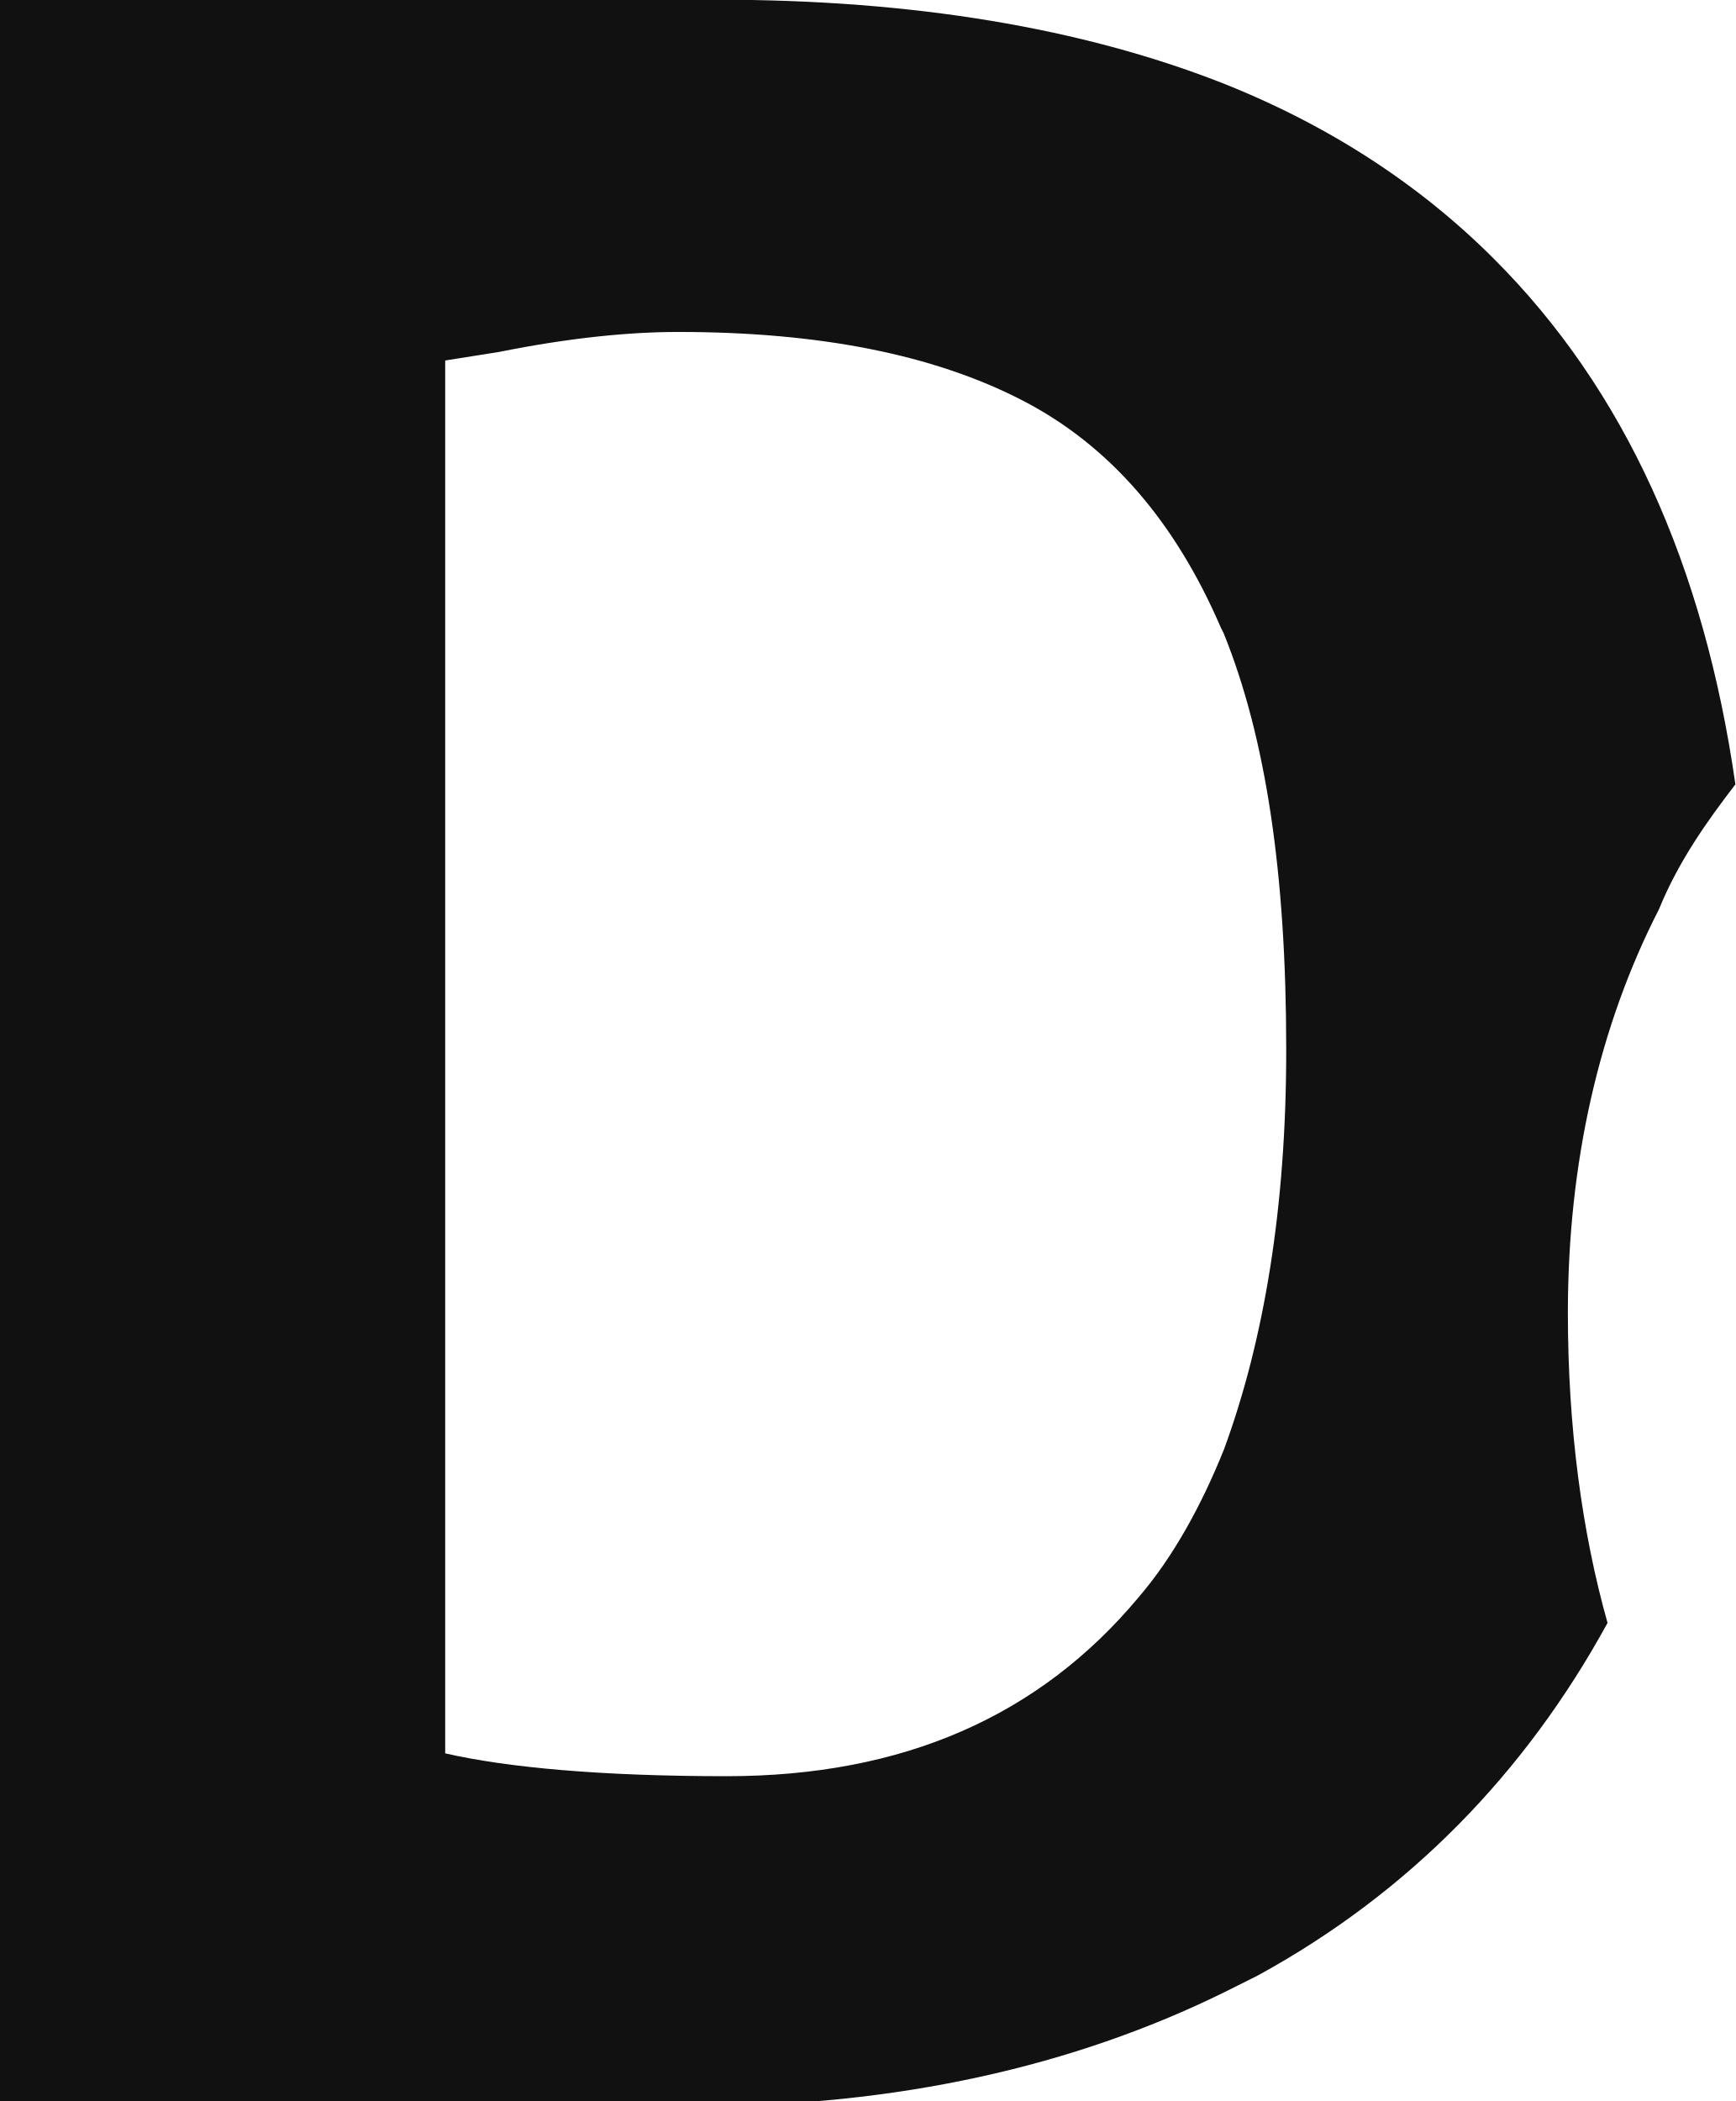
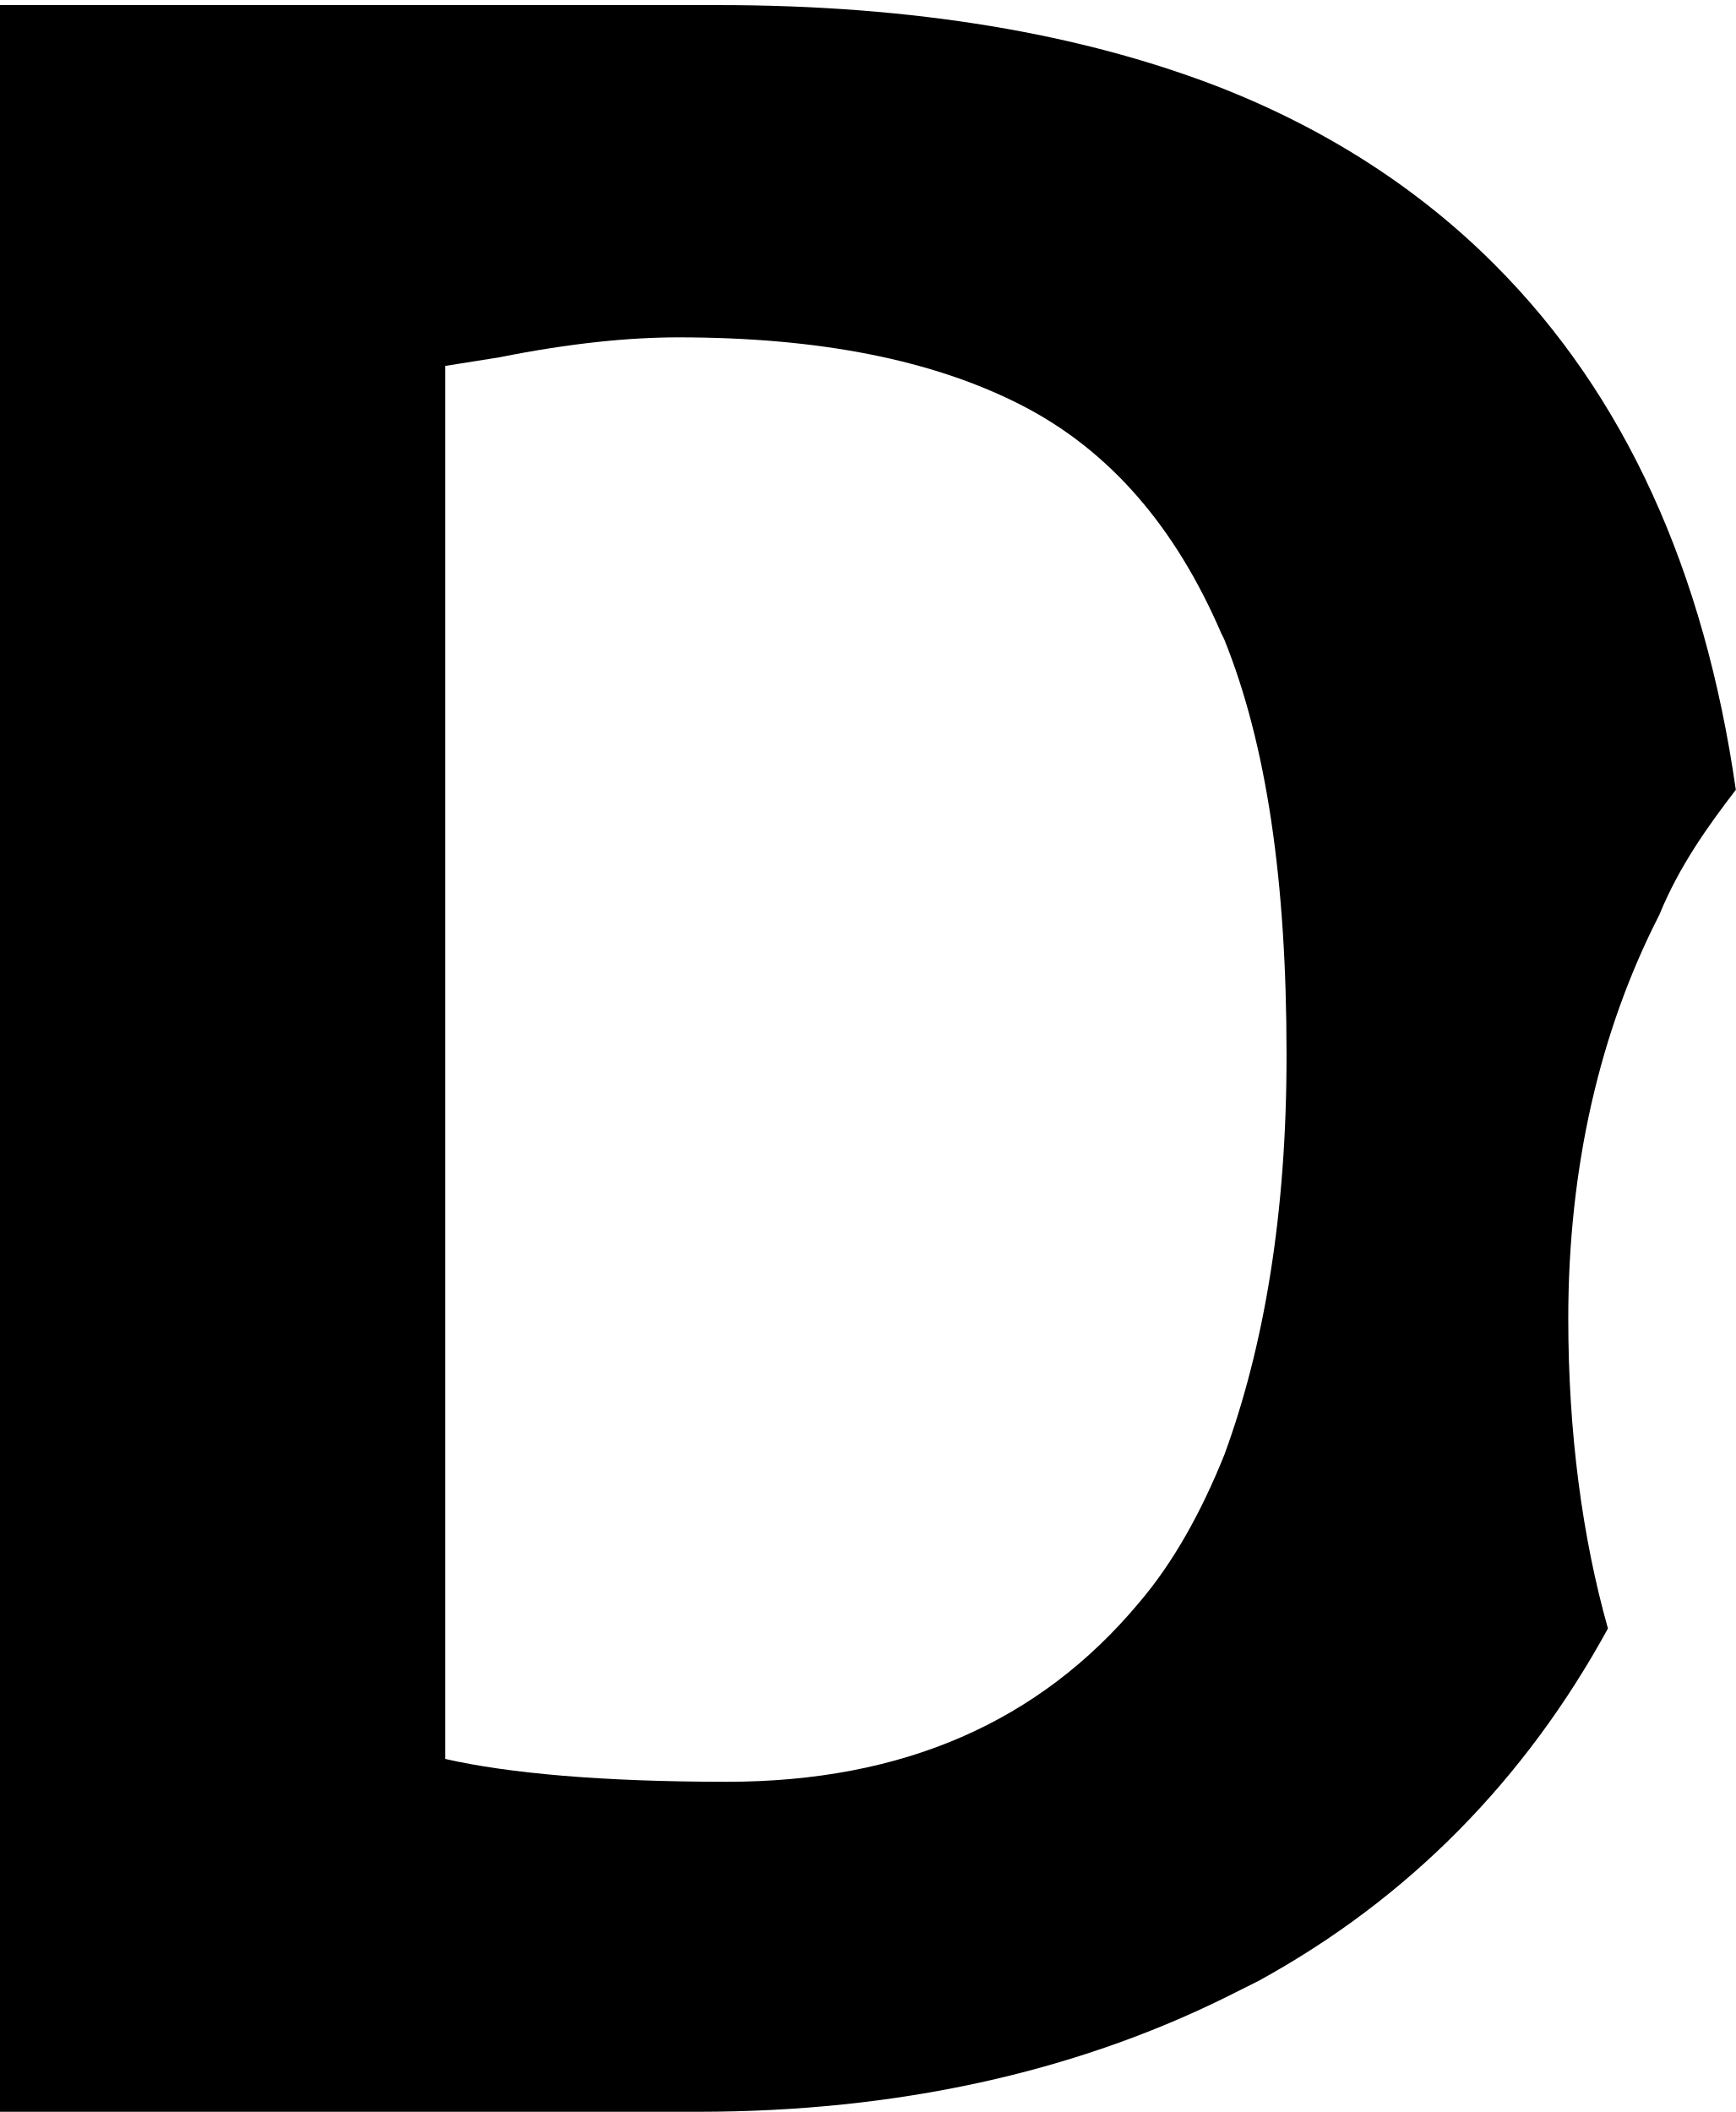
- <svg xmlns="http://www.w3.org/2000/svg" viewBox="0 0 608.1 736.1" enable-background="new 0 0 608.1 736.1">
-   <style type="text/css">.st0{fill:#111111;}</style>
-   <path class="st0" d="M608.1 274.8c-11-76.7-38.8-138.4-84.7-184.2-25.9-25.9-57.8-46.8-95.6-61.7-48.7-19-107.5-29-176.2-29h-252v738h245c69.7 0 131.5-13.9 184.2-39.8l12-6c52.8-28.9 93.6-70.7 122.5-123.5-9-31.9-13.9-68.7-13.9-108.6 0-52.8 11-100.6 31.9-141.4 6.9-16.9 16.9-30.9 26.8-43.8zm-179.2 233c-8 19.9-17.9 37.8-29.9 51.8-34.9 41.8-82.7 62.7-144.4 62.7-43.8 0-76.7-3-98.6-8v-488l18.9-3c24.9-5 45.8-7 62.7-7 49.8 0 89.6 8 120.5 23.9s53.8 42.8 69.7 79.7l1 2c14.9 36.8 21.9 84.7 21.9 145.4.1 55.9-7.9 102.7-21.8 140.5z" />
+ <svg xmlns="http://www.w3.org/2000/svg" width="60" height="73" viewBox="0 0 608.1 736.1" enable-background="new 0 0 608.1 736.1">
+   <path d="M608.1 274.8c-11-76.7-38.8-138.4-84.7-184.2-25.9-25.9-57.8-46.8-95.6-61.7-48.7-19-107.5-29-176.2-29h-252v738h245c69.7 0 131.5-13.9 184.2-39.8l12-6c52.8-28.9 93.6-70.7 122.5-123.5-9-31.9-13.9-68.7-13.9-108.6 0-52.8 11-100.6 31.9-141.4 6.9-16.9 16.9-30.9 26.8-43.8zm-179.2 233c-8 19.9-17.9 37.8-29.9 51.8-34.9 41.8-82.7 62.7-144.4 62.7-43.8 0-76.7-3-98.6-8v-488l18.9-3c24.9-5 45.8-7 62.7-7 49.8 0 89.6 8 120.5 23.9s53.8 42.8 69.7 79.7l1 2c14.9 36.8 21.9 84.7 21.9 145.4.1 55.9-7.9 102.7-21.8 140.5z" />
</svg>
